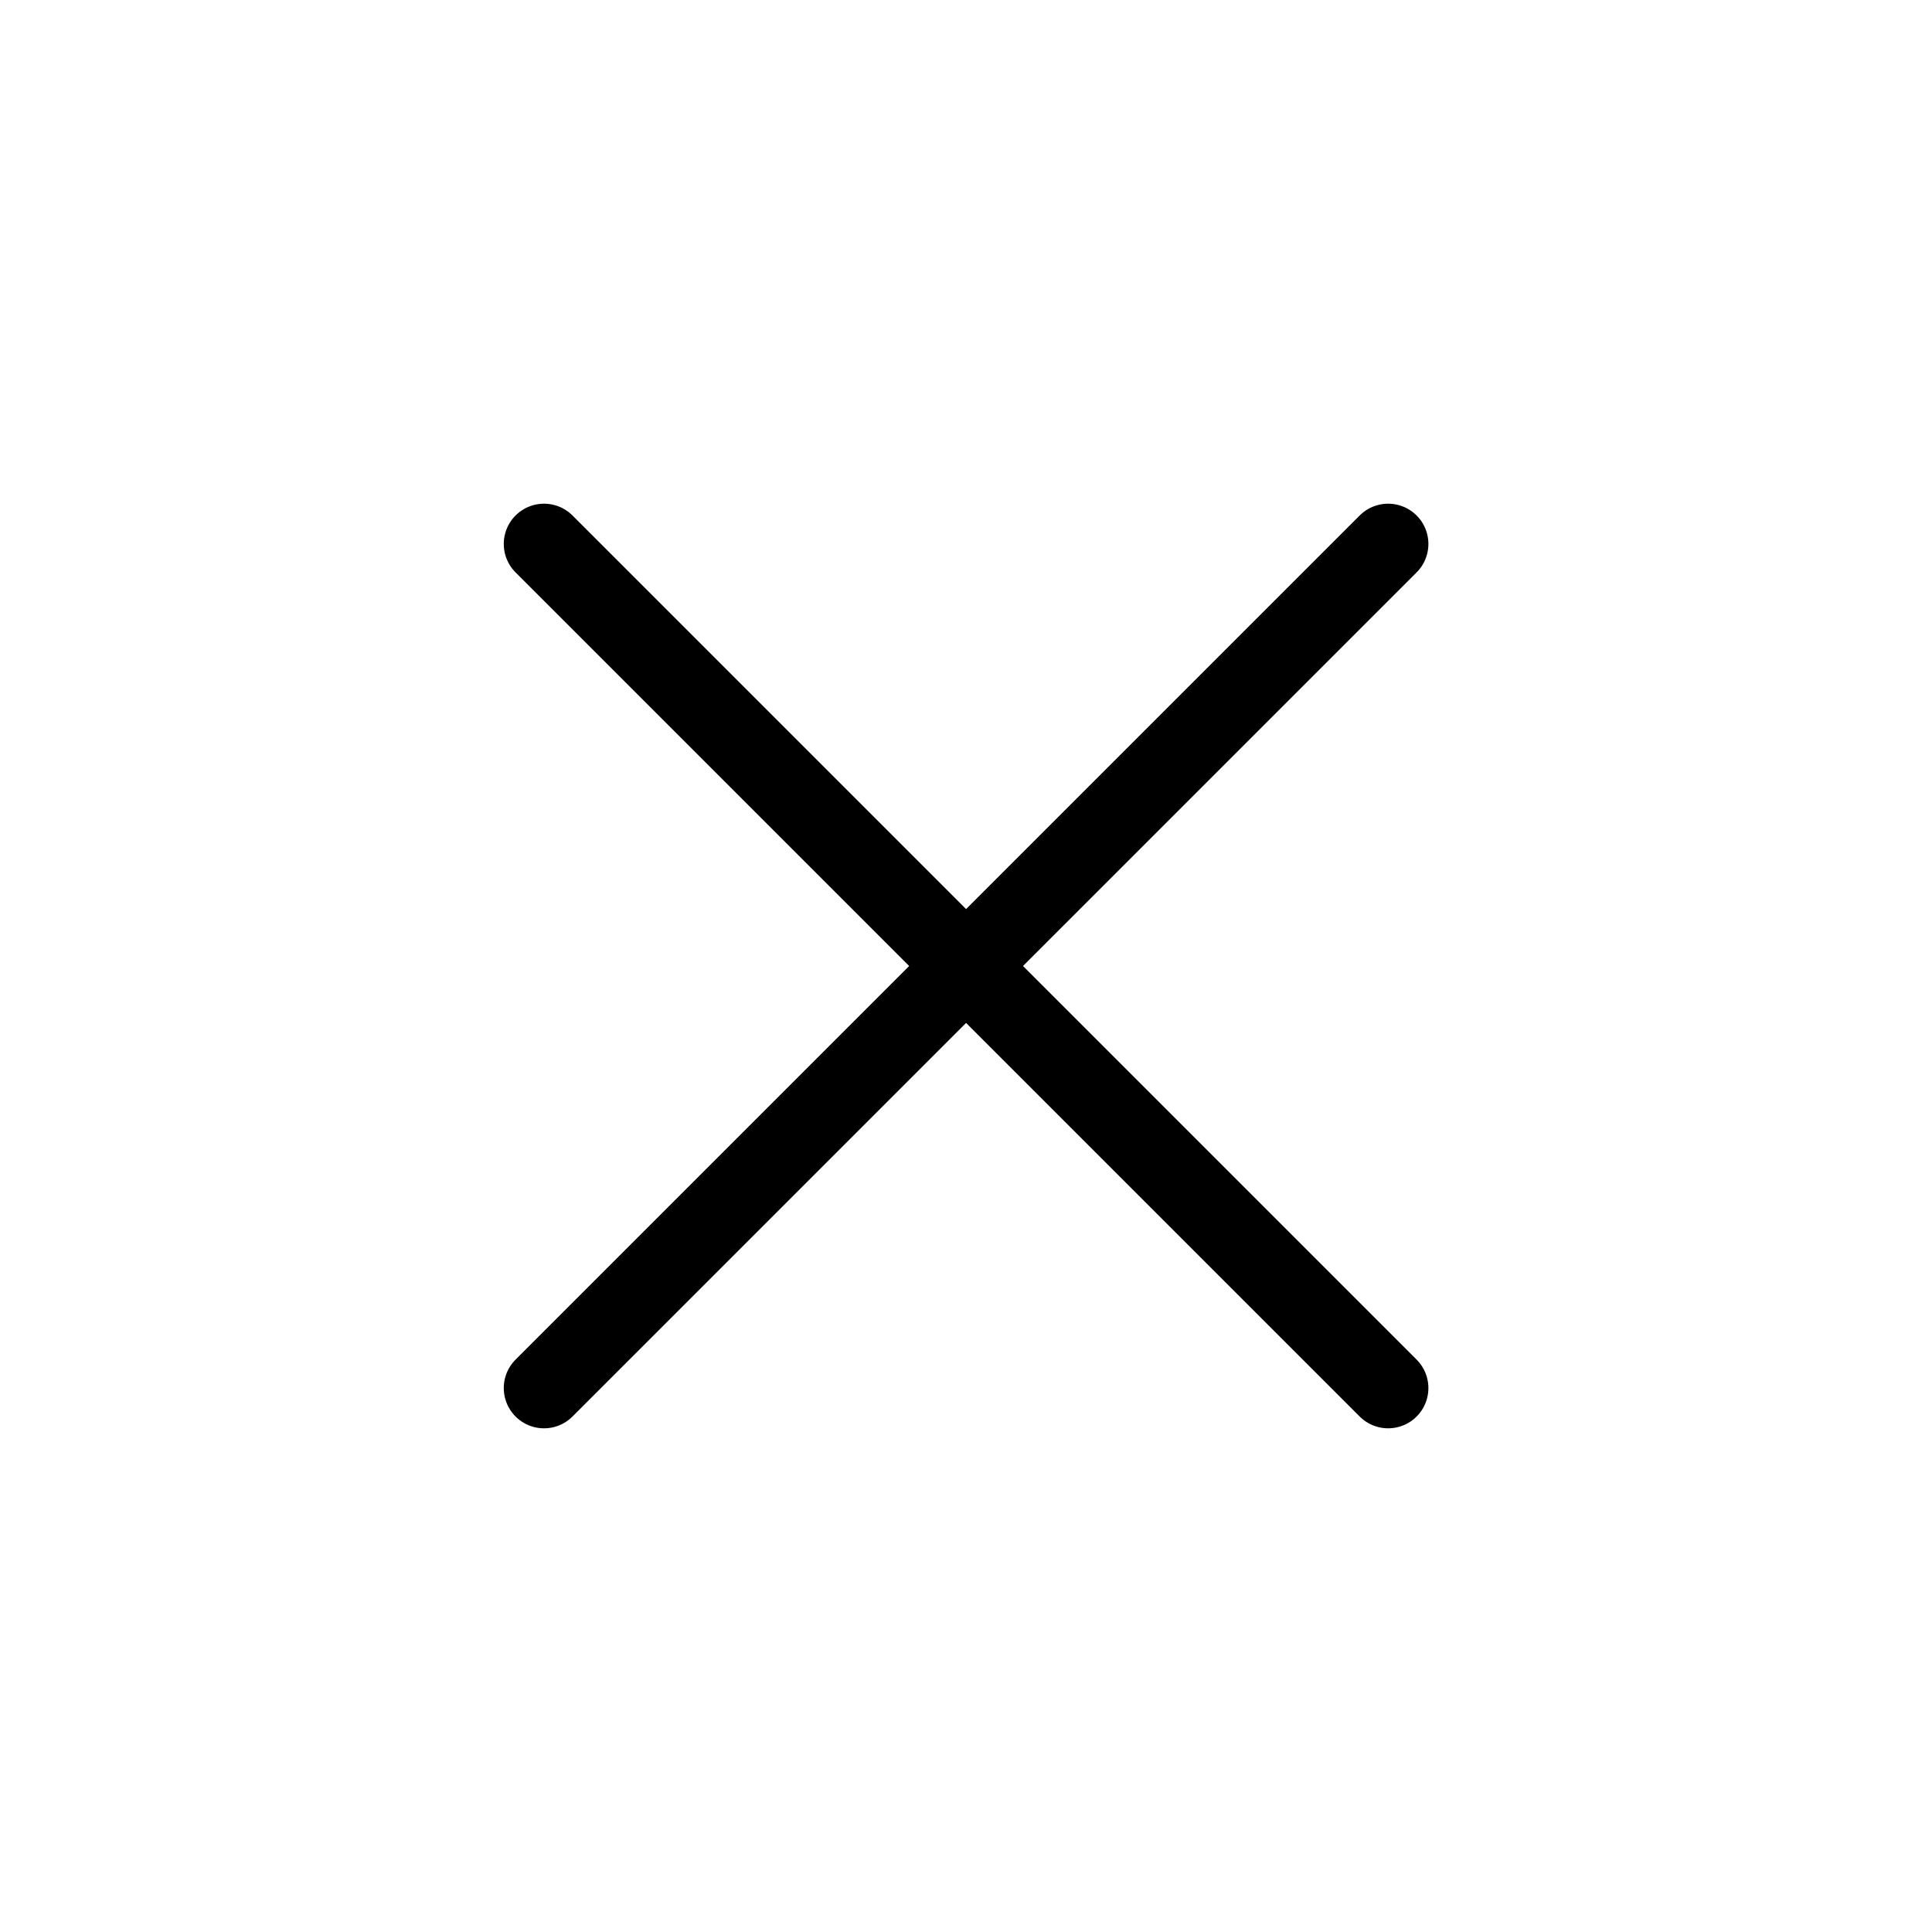
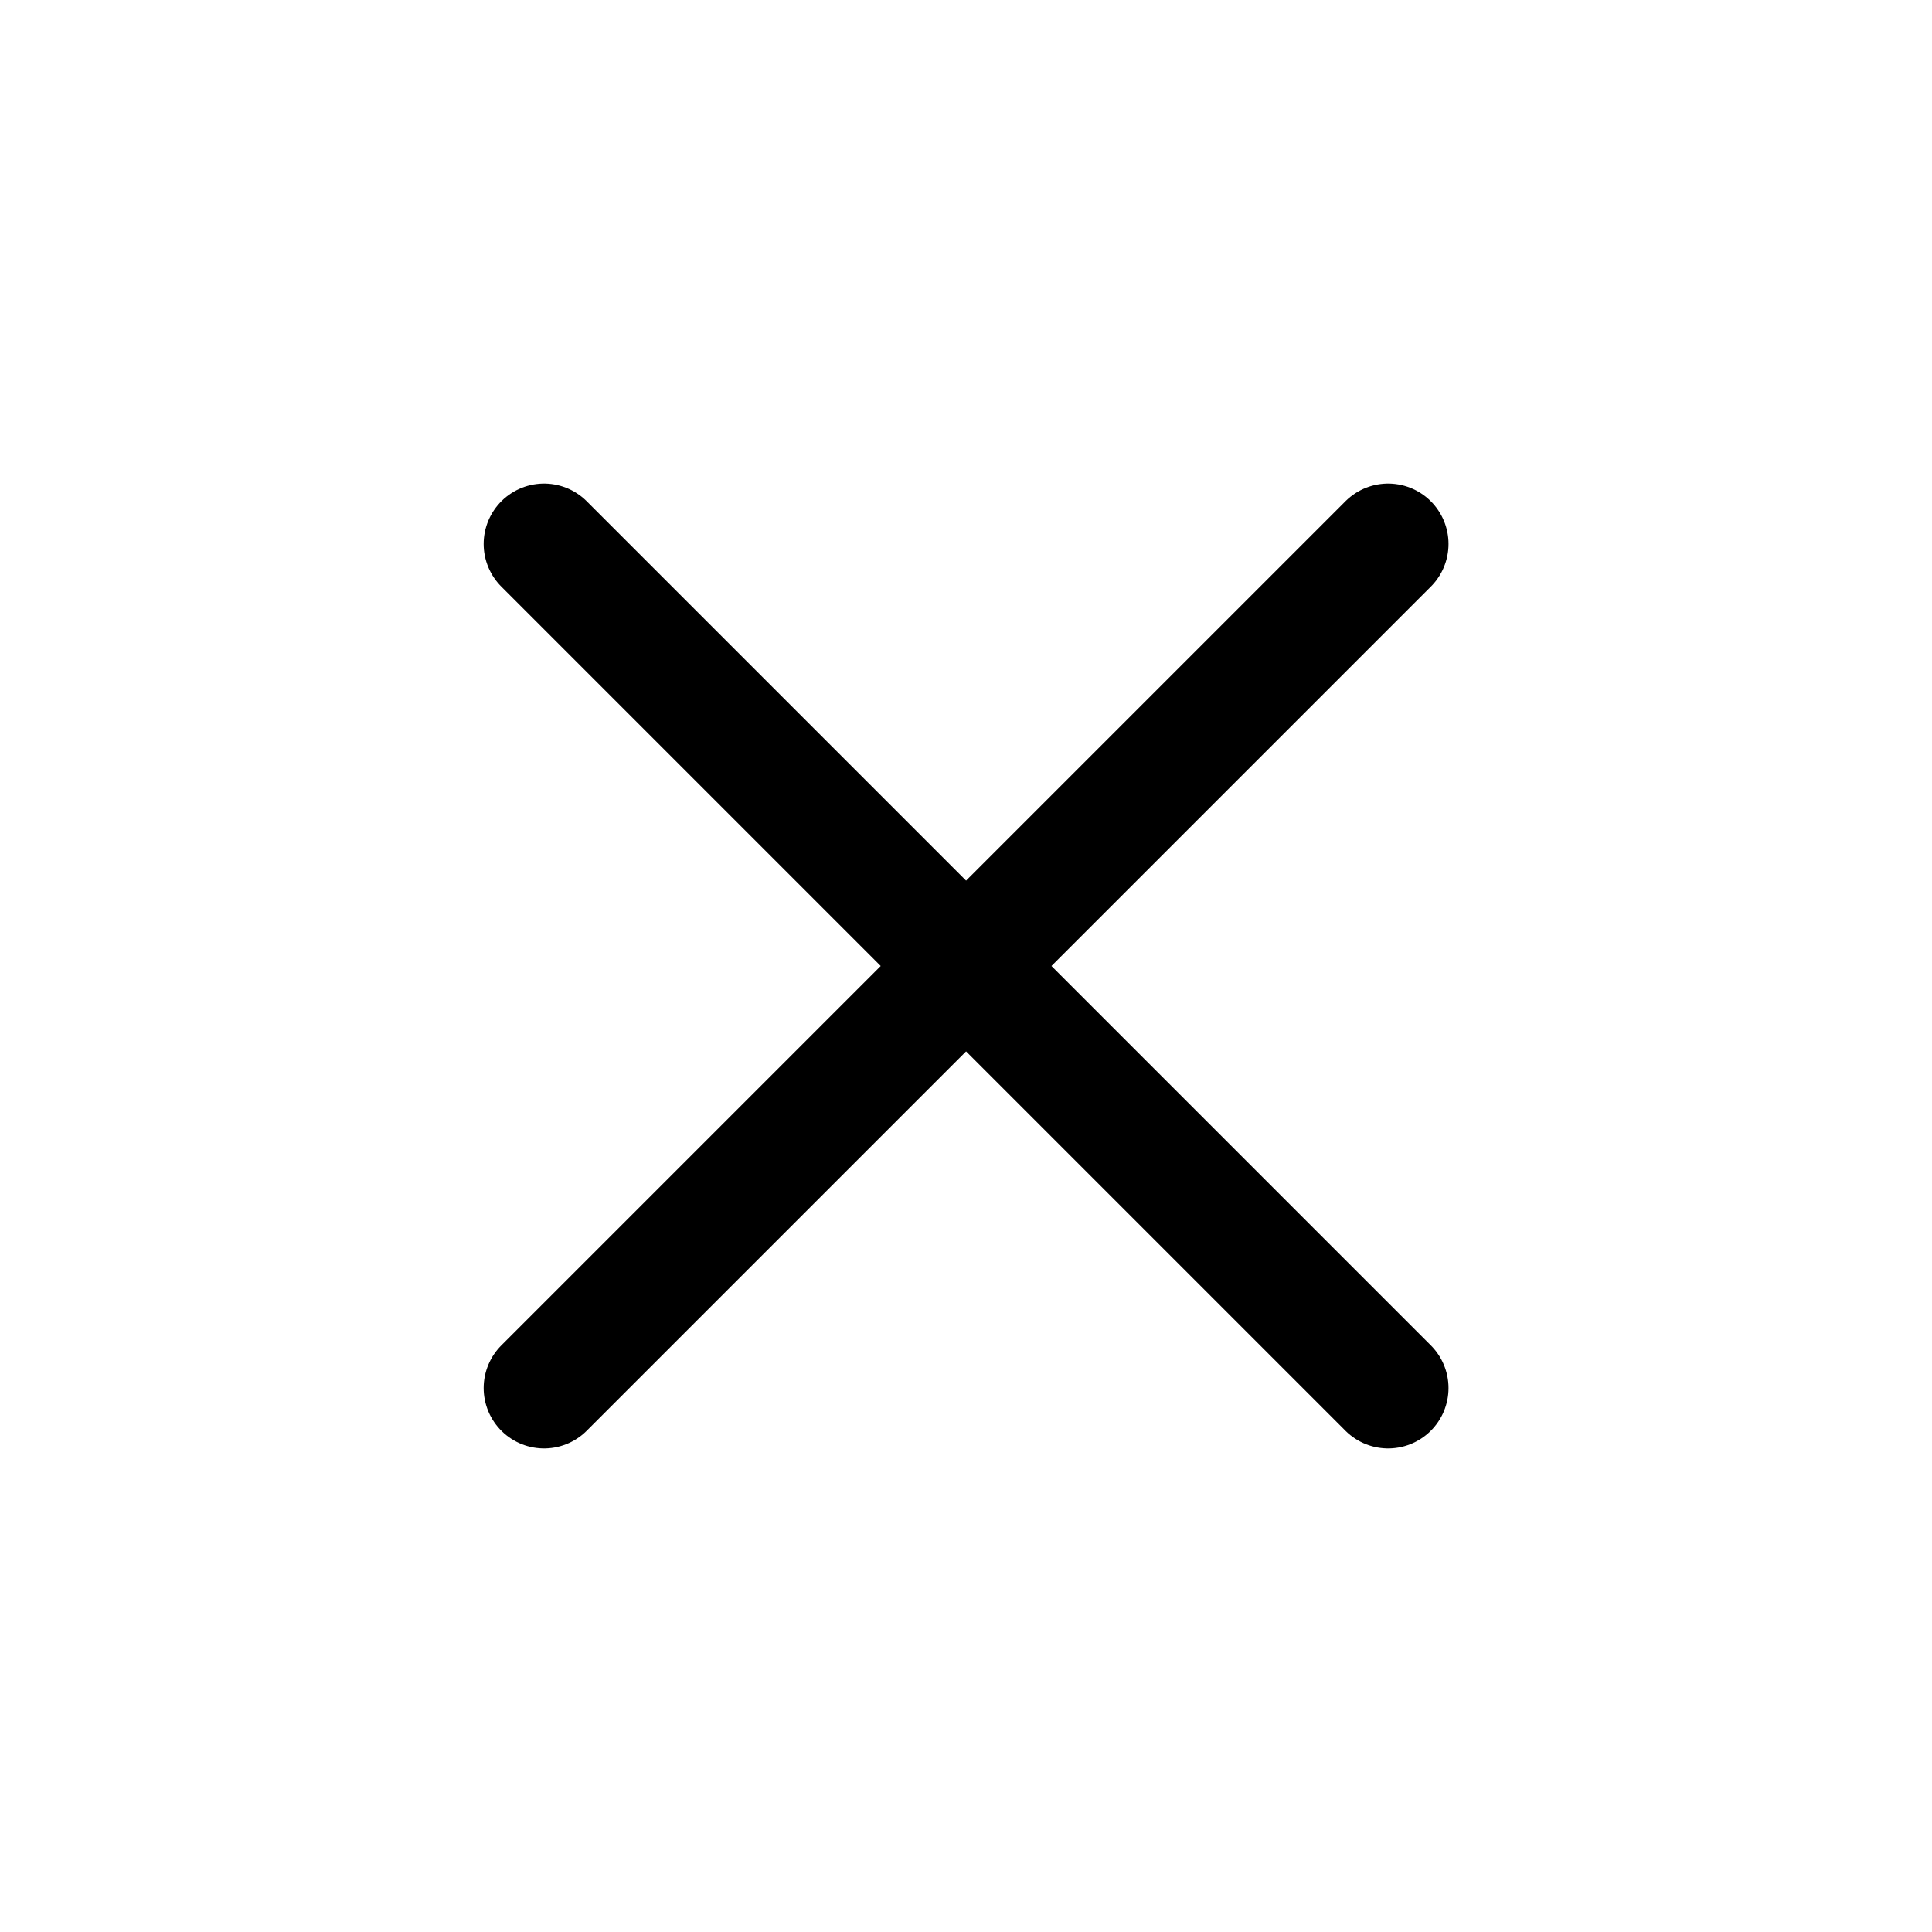
- <svg xmlns="http://www.w3.org/2000/svg" width="24" height="24" stroke-width="1" viewBox="0 0 24 24" fill="none">
+ <svg xmlns="http://www.w3.org/2000/svg" width="24" height="24" stroke-width="1.5" viewBox="0 0 24 24" fill="none">
  <path d="M6.758 17.243L12.001 12M17.244 6.757L12.001 12M12.001 12L6.758 6.757M12.001 12L17.244 17.243" stroke="currentColor" stroke-linecap="round" stroke-linejoin="round" />
</svg>
